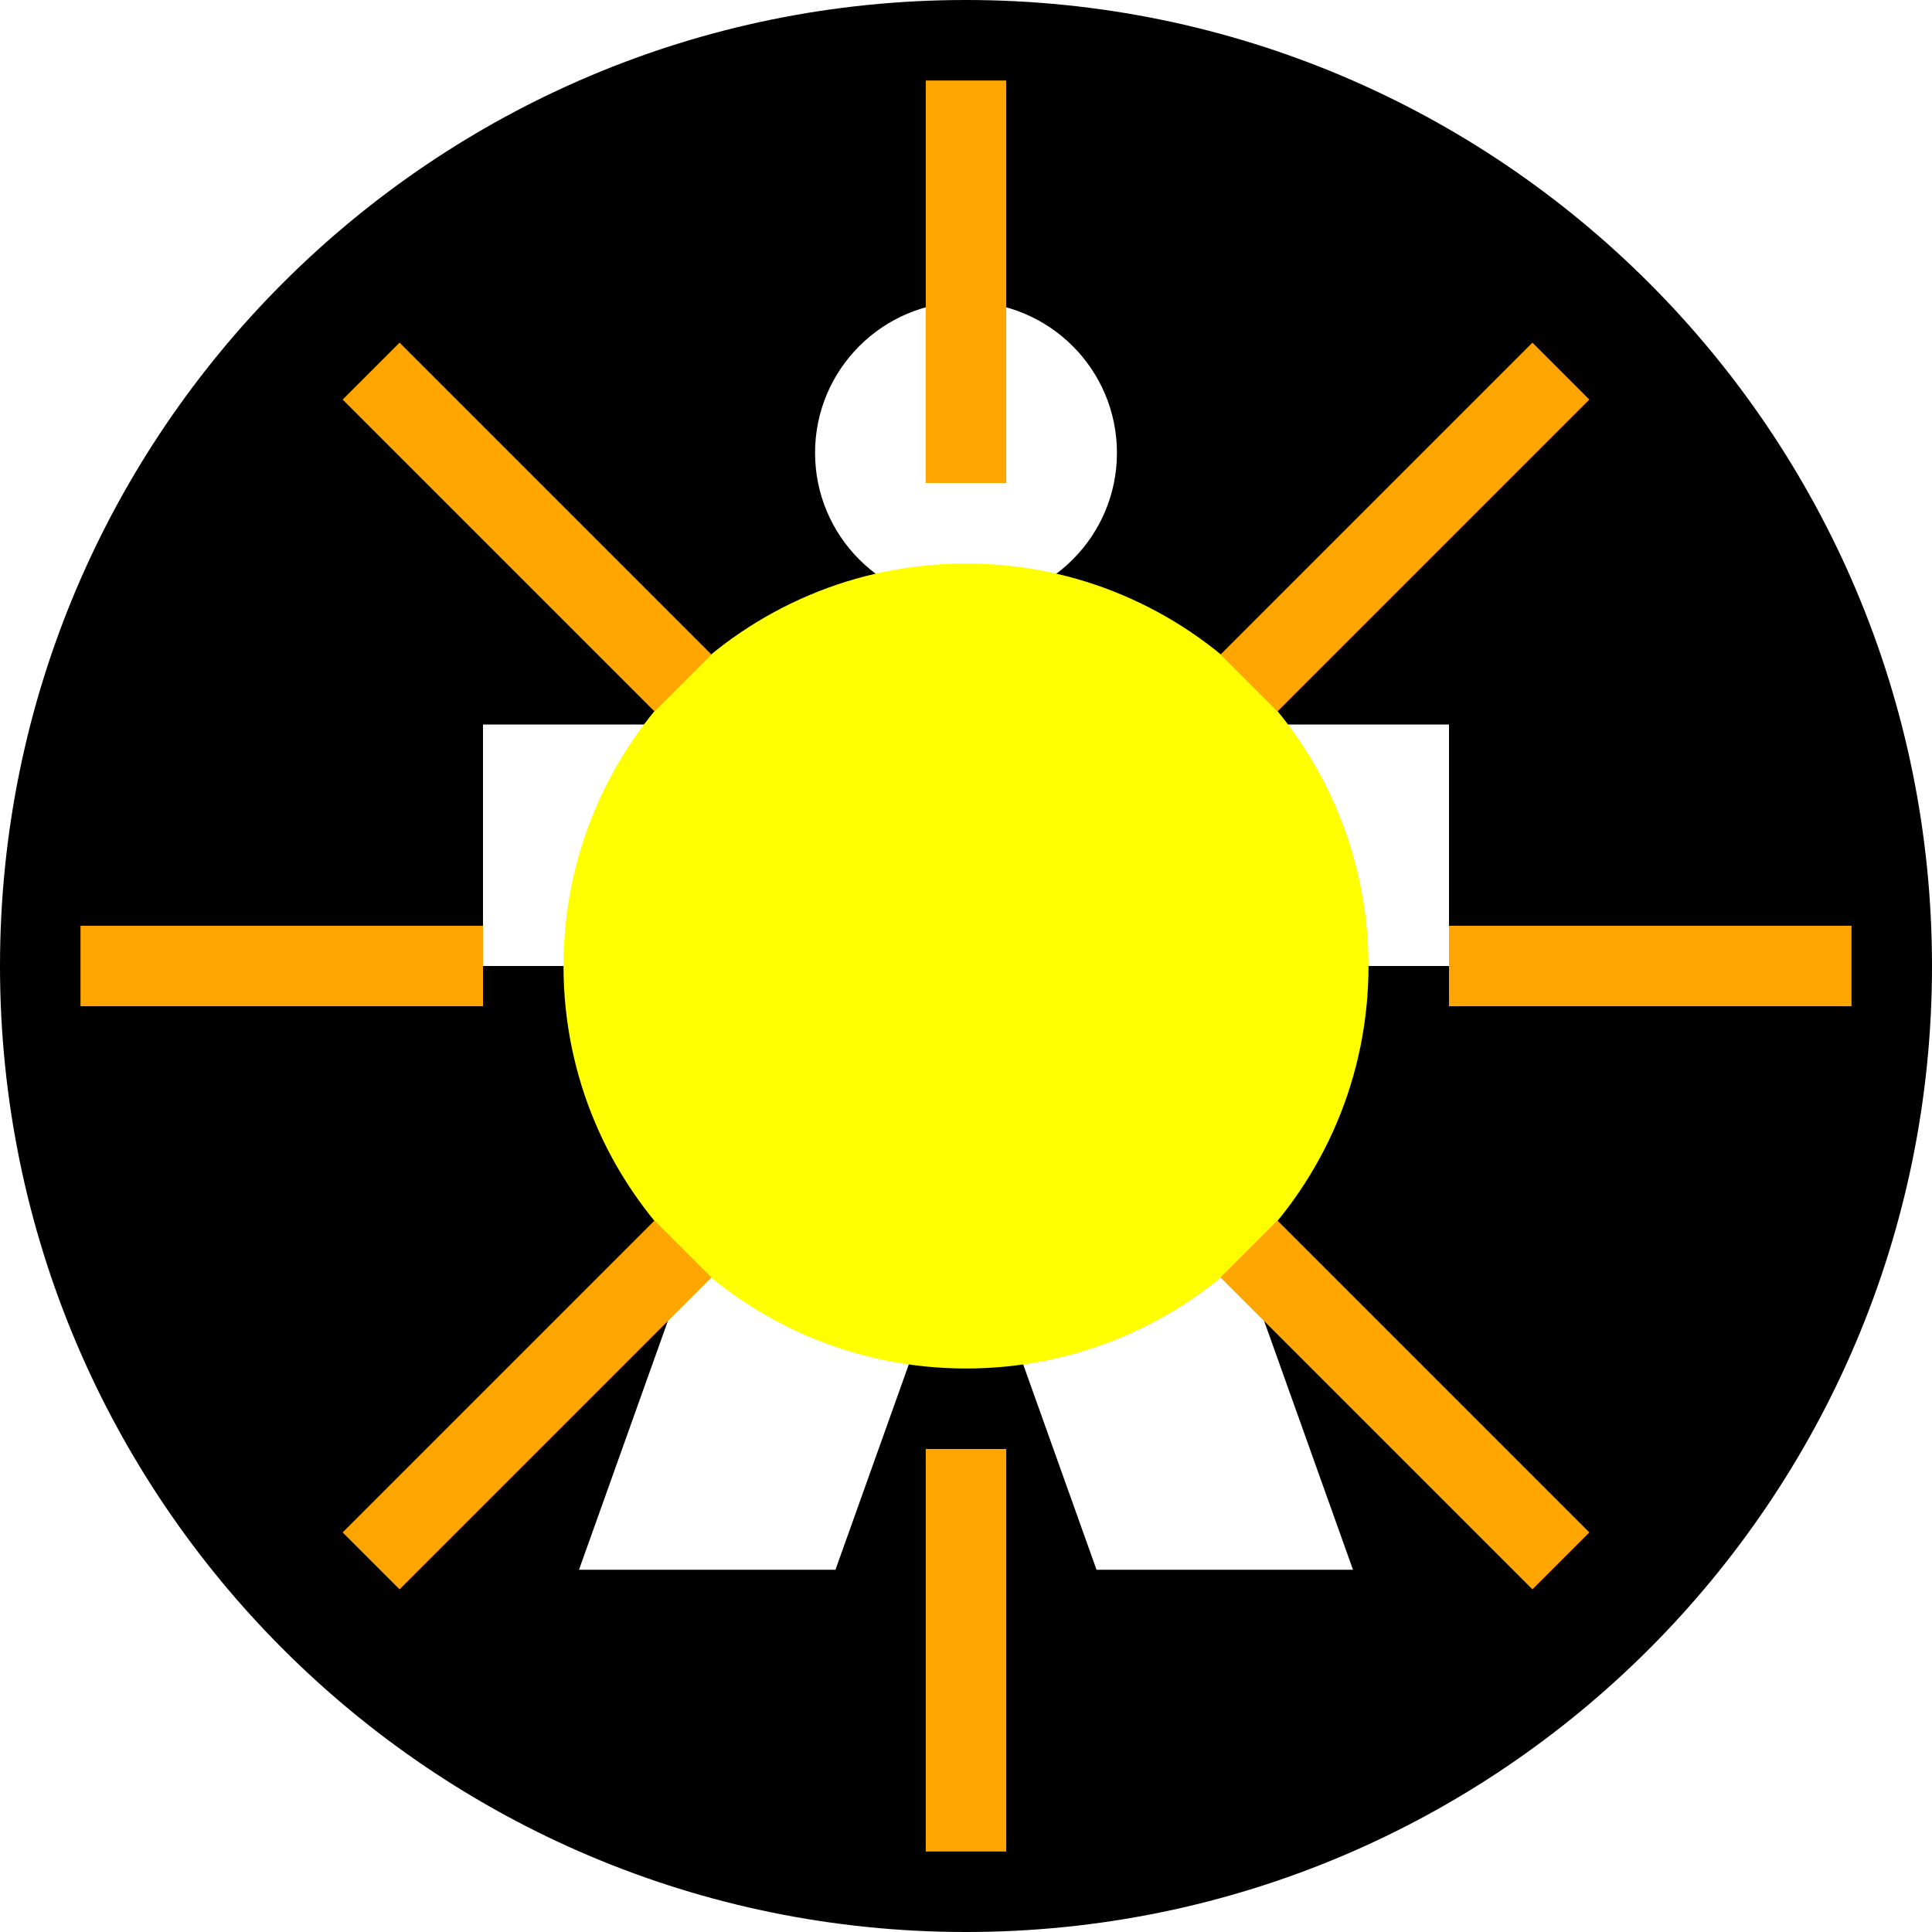
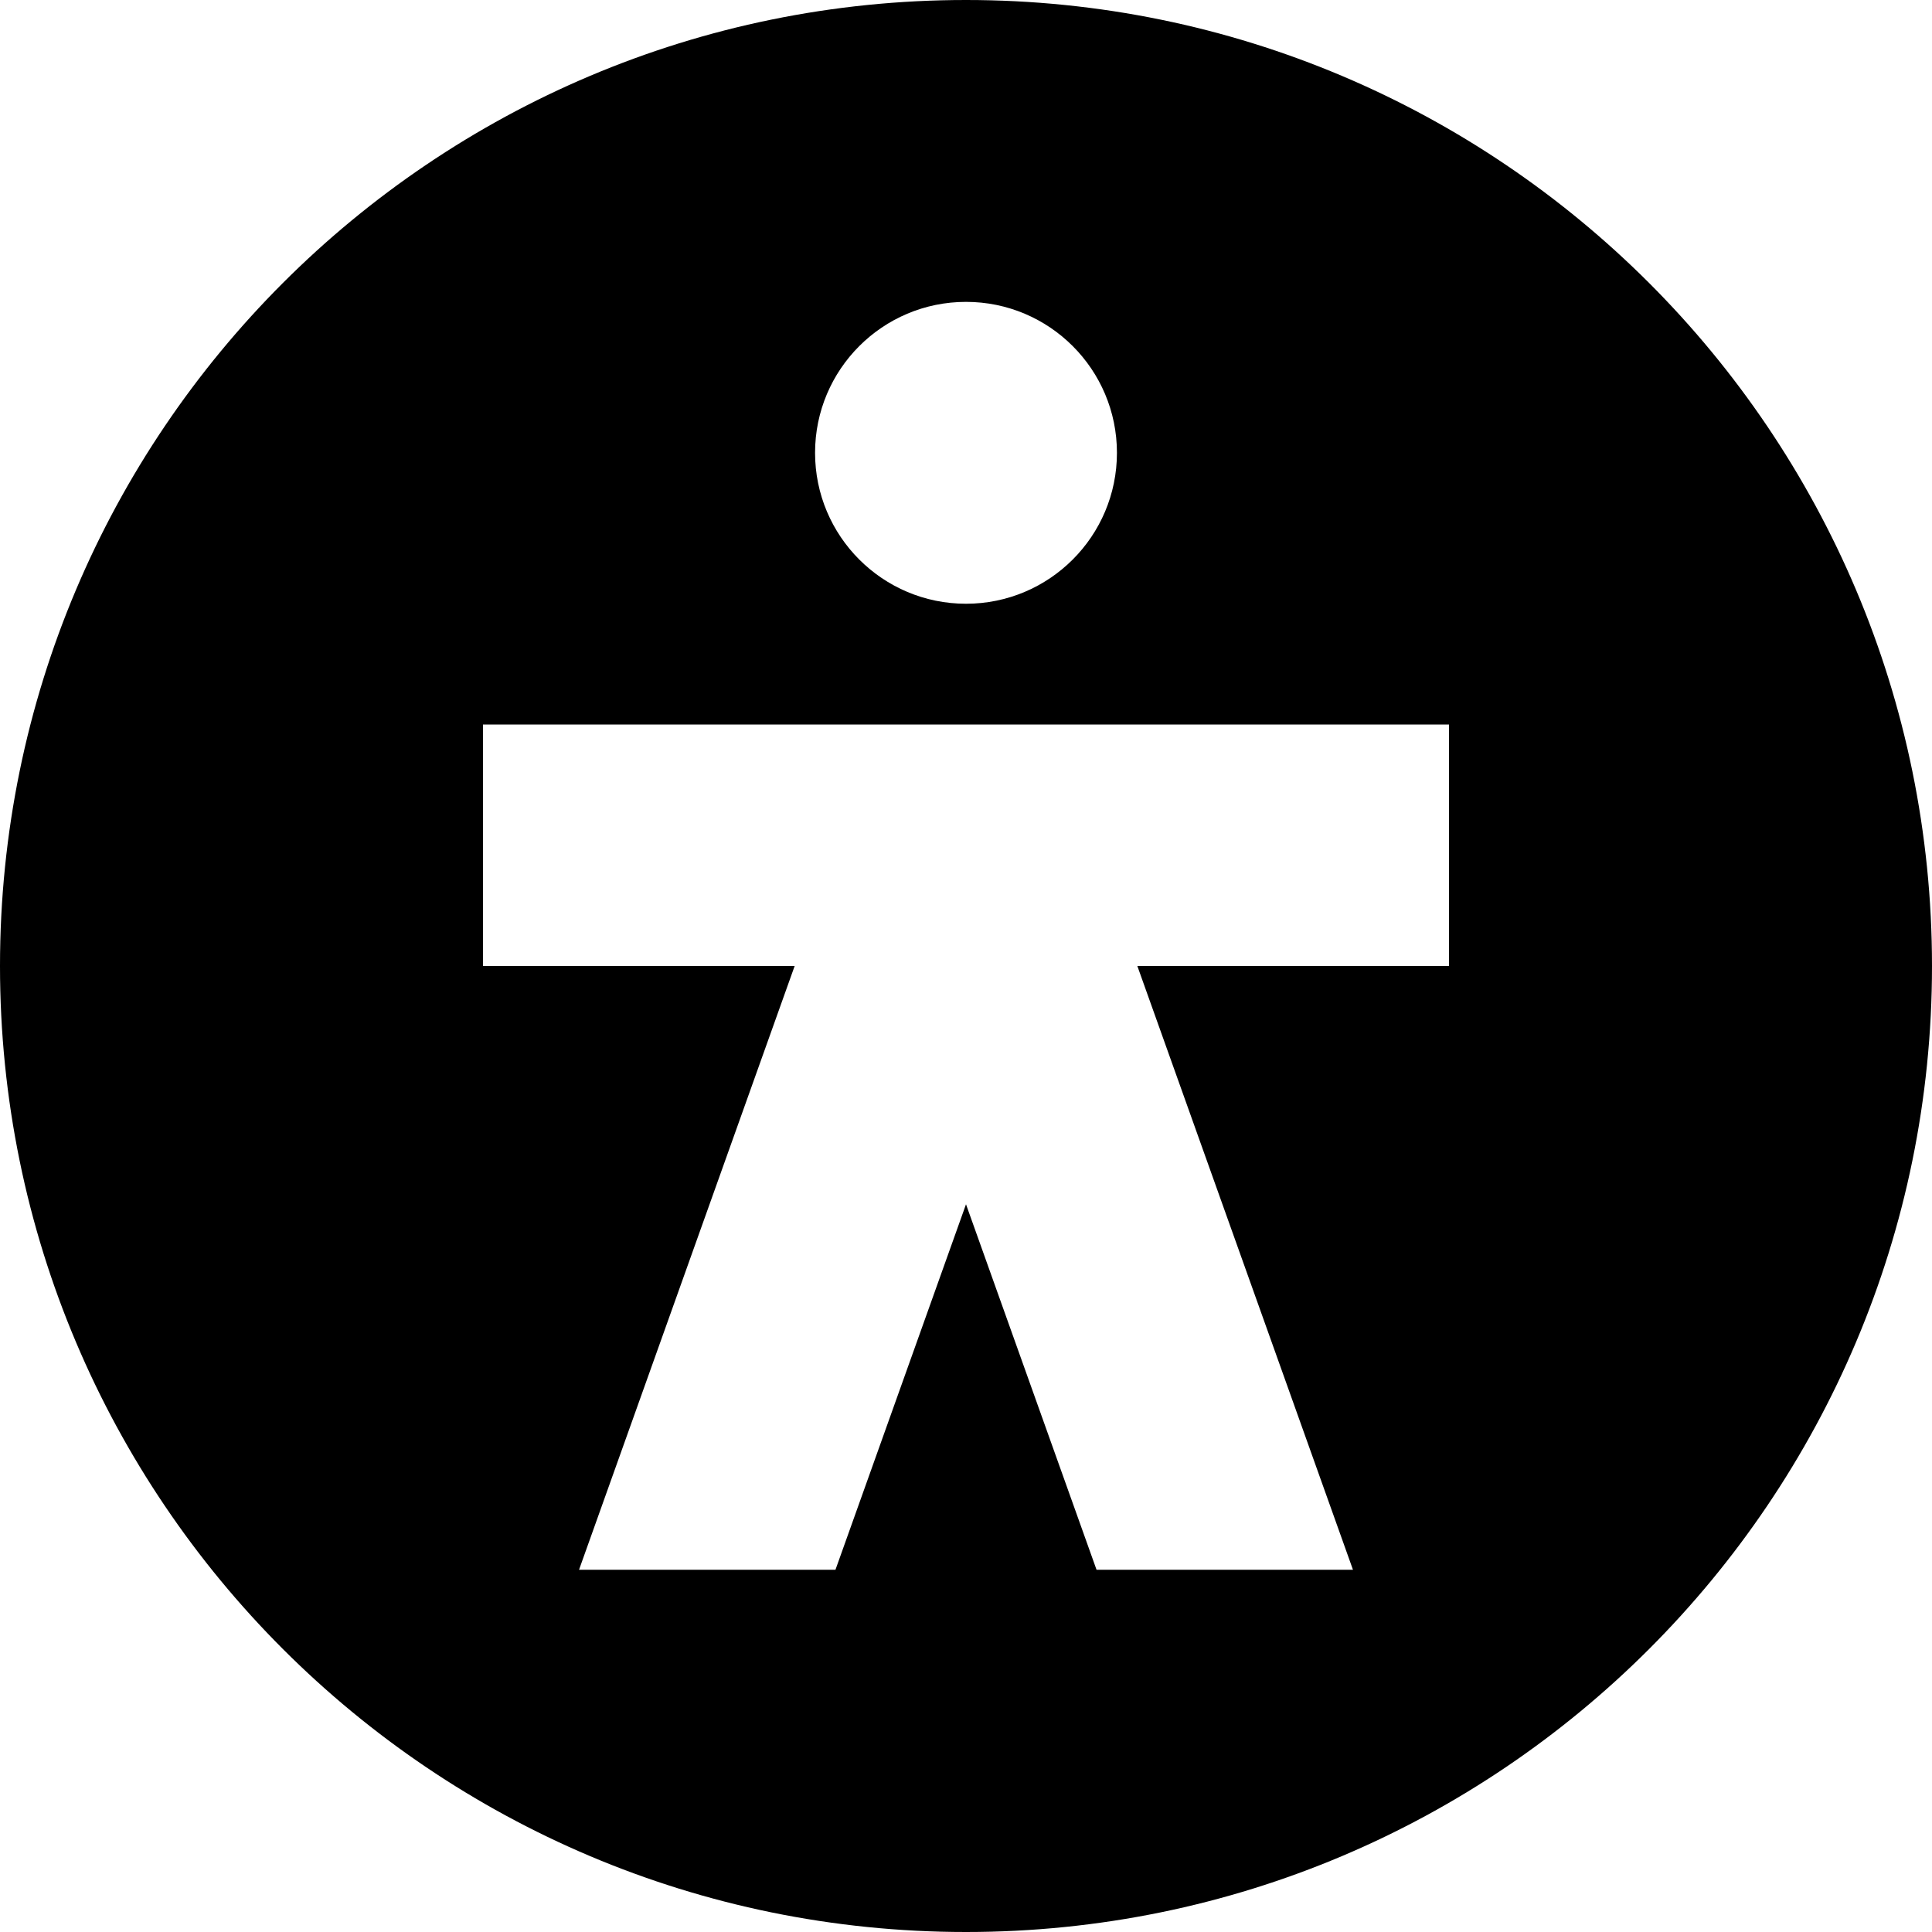
- <svg xmlns="http://www.w3.org/2000/svg" width="124px" height="124px" viewBox="0 0 16 16" fill="none">
+ <svg xmlns="http://www.w3.org/2000/svg" width="124px" height="124px" viewBox="0 0 48 48" fill="none">
  <symbol id="rd-icon-spotter" viewBox="0 0 48 48" fill="black">
-     <circle cx="24" cy="24" r="10" fill="yellow" />
-     <g stroke="orange" stroke-width="2">
-       <line x1="24" y1="2" x2="24" y2="12" />
-       <line x1="24" y1="36" x2="24" y2="46" />
-       <line x1="2" y1="24" x2="12" y2="24" />
-       <line x1="36" y1="24" x2="46" y2="24" />
-       <line x1="9.22" y1="9.22" x2="16.97" y2="16.97" />
-       <line x1="31.03" y1="31.03" x2="38.78" y2="38.78" />
-       <line x1="9.22" y1="38.78" x2="16.97" y2="31.03" />
-       <line x1="31.03" y1="16.97" x2="38.78" y2="9.22" />
-     </g>
+     <path fill-rule="evenodd" clip-rule="evenodd" d="M48 24C48 37.255 37.255 48 24 48C10.745 48 0 37.255 0 24C0 10.745 10.745 0 24 0C37.255 0 48 10.745 48 24ZM27.75 11.25C27.75 13.321 26.071 15 24 15C21.929 15 20.25 13.321 20.25 11.25C20.25 9.179 21.929 7.5 24 7.5C26.071 7.5 27.75 9.179 27.75 11.25ZM36 24H28.257L33.614 39H27.243L24 29.92L20.757 39H14.386L19.743 24H12V18H36V24Z" fill="black" />
  </symbol>
-   <g id="SVGRepo_bgCarrier" stroke-width="0" />
-   <g id="SVGRepo_tracerCarrier" stroke-linecap="round" stroke-linejoin="round" />
-   <g id="SVGRepo_iconCarrier">
-     <path fill-rule="evenodd" clip-rule="evenodd" d="M16 8C16 12.418 12.418 16 8 16C3.582 16 0 12.418 0 8C0 3.582 3.582 0 8 0C12.418 0 16 3.582 16 8ZM9.25 3.75C9.25 4.44 8.69 5 8 5C7.31 5 6.75 4.44 6.75 3.75C6.75 3.06 7.31 2.5 8 2.5C8.69 2.5 9.25 3.06 9.25 3.75ZM12 8H9.419L11.205 13H9.081L8 9.973L6.919 13H4.795L6.581 8H4V6H12V8Z" fill="#000000" />
-   </g>
-   <use href="#rd-icon-spotter" x="0" y="0" width="16" height="16" />
+   <use href="#rd-icon-spotter" x="0" y="0" width="48" height="48" />
</svg>
